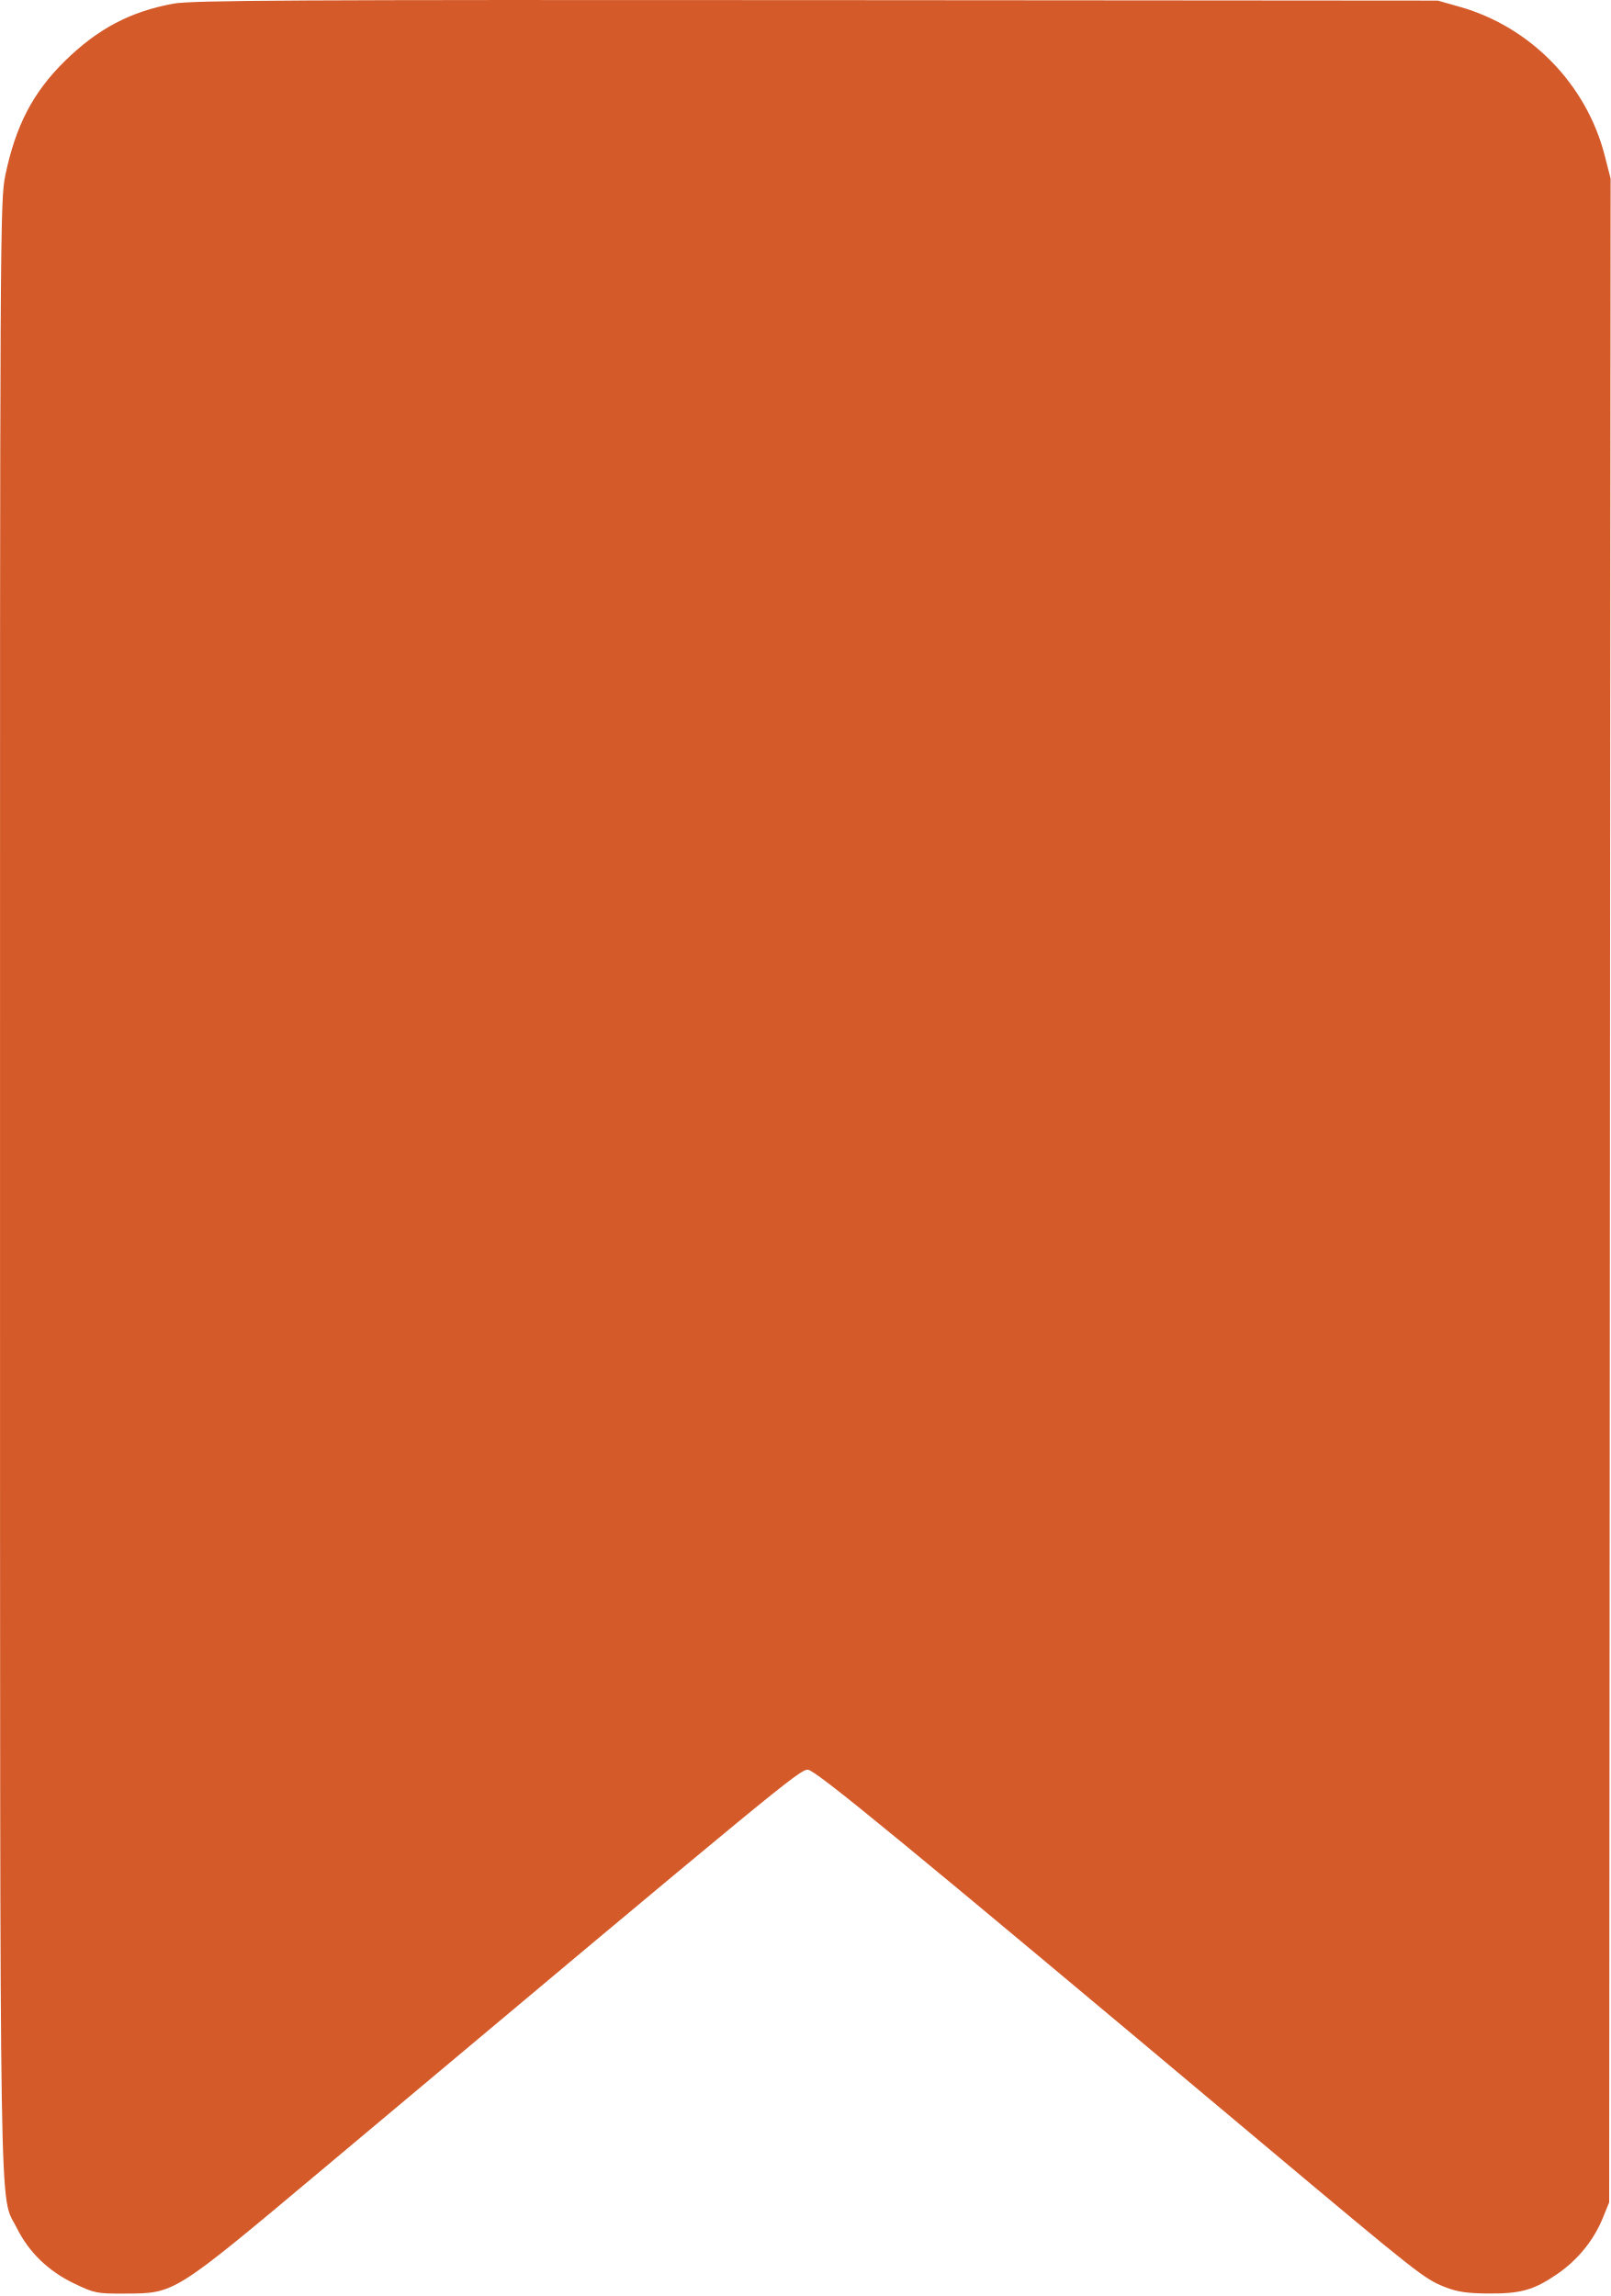
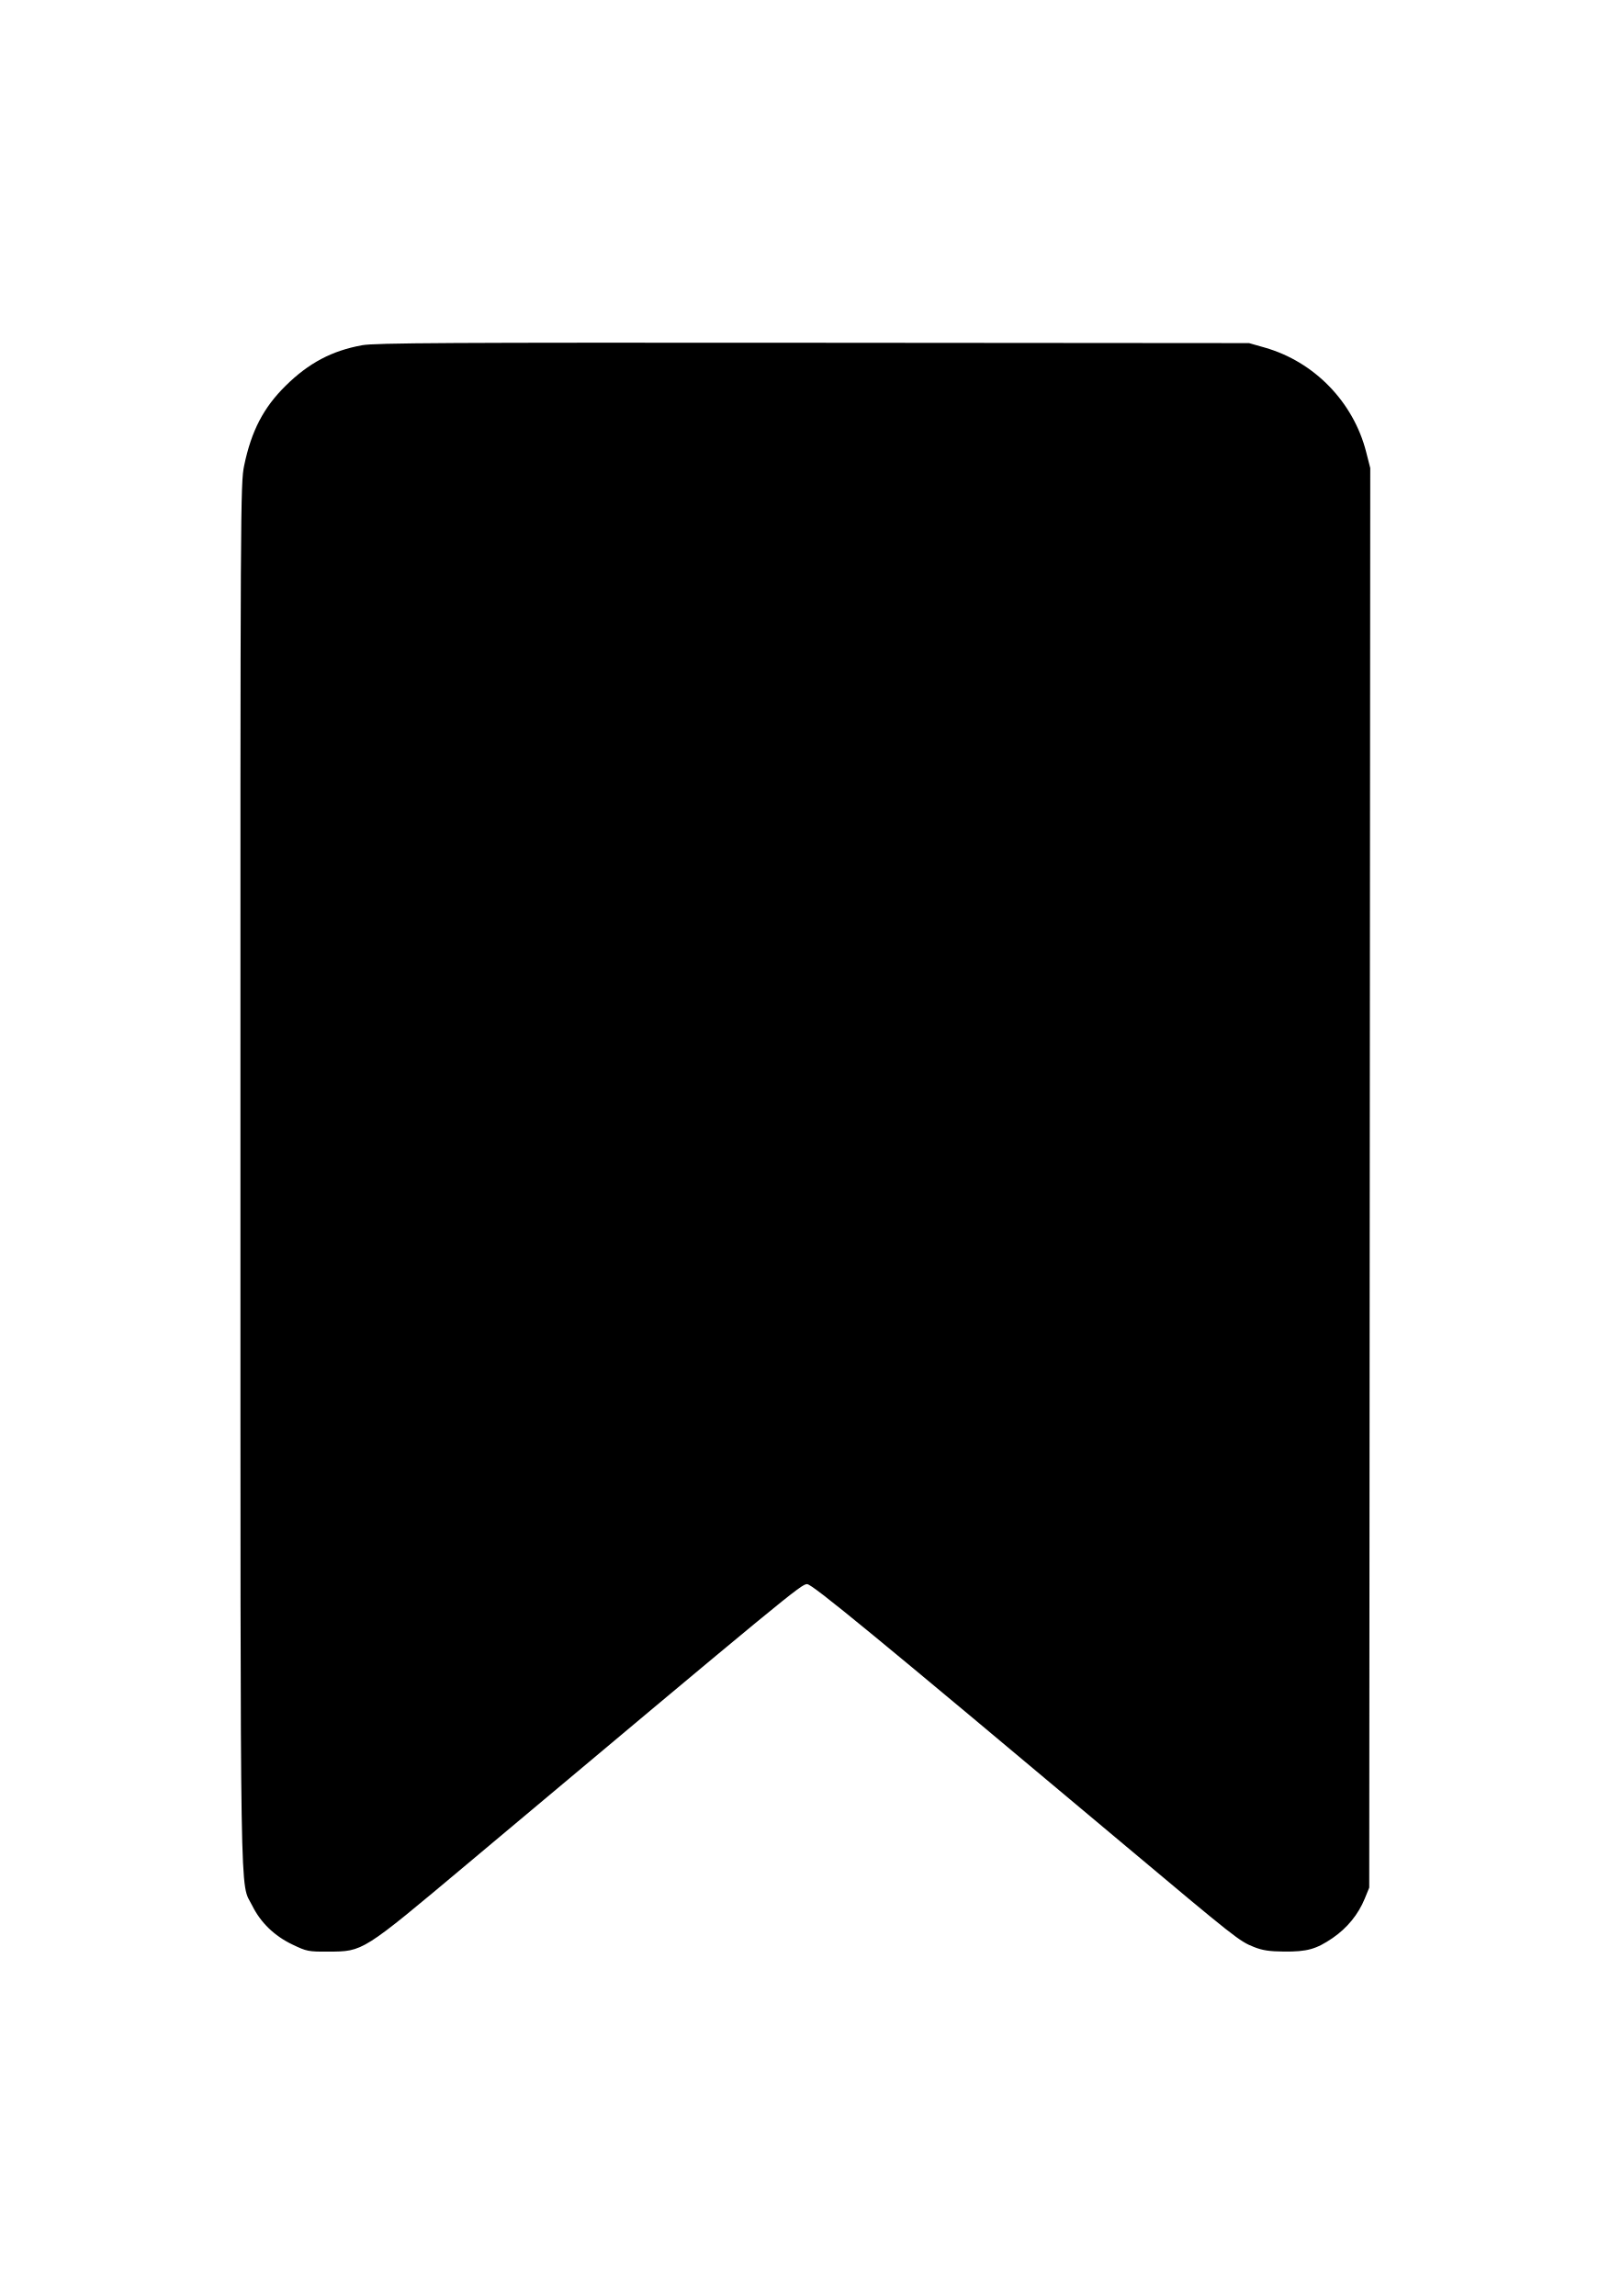
- <svg xmlns="http://www.w3.org/2000/svg" width="564" height="804" viewBox="0 0 564 804" fill="none">
-   <path fill-rule="evenodd" clip-rule="evenodd" d="M60.755 1.271C45.645 4.02 34.122 10.121 22.609 21.468C11.53 32.386 5.494 43.984 1.878 61.301C0.016 70.218 -0.033 79.51 0.008 415.409C0.055 793.097 -0.358 767.555 5.905 780.208C10.094 788.67 16.937 795.295 25.948 799.614C33.124 803.053 33.902 803.206 43.948 803.155C61.316 803.067 60.661 803.481 112.948 759.634C274.045 624.541 279.914 619.708 282.855 619.708C285.452 619.708 315.897 644.73 440.423 749.208C497.056 796.724 498.614 797.952 505.948 800.865C510.165 802.539 513.664 803.067 520.948 803.128C532.445 803.225 536.999 801.953 545.185 796.357C552.411 791.419 558.003 784.559 561.205 776.708L563.448 771.208L563.702 416.891L563.956 62.574L561.894 54.498C555.536 29.596 535.972 9.466 511.302 2.444L503.448 0.208L285.948 0.04C103.349 -0.101 67.214 0.096 60.755 1.271Z" fill="#D55A2A" />
+ <svg xmlns="http://www.w3.org/2000/svg" width="564" height="804" viewBox="-120.00 0.00 804.00 804.00" fill="none">
+   <path fill-rule="evenodd" clip-rule="evenodd" d="M60.755 1.271C45.645 4.02 34.122 10.121 22.609 21.468C11.53 32.386 5.494 43.984 1.878 61.301C0.016 70.218 -0.033 79.51 0.008 415.409C0.055 793.097 -0.358 767.555 5.905 780.208C10.094 788.67 16.937 795.295 25.948 799.614C33.124 803.053 33.902 803.206 43.948 803.155C61.316 803.067 60.661 803.481 112.948 759.634C274.045 624.541 279.914 619.708 282.855 619.708C285.452 619.708 315.897 644.73 440.423 749.208C497.056 796.724 498.614 797.952 505.948 800.865C510.165 802.539 513.664 803.067 520.948 803.128C532.445 803.225 536.999 801.953 545.185 796.357C552.411 791.419 558.003 784.559 561.205 776.708L563.448 771.208L563.702 416.891L563.956 62.574L561.894 54.498C555.536 29.596 535.972 9.466 511.302 2.444L503.448 0.208L285.948 0.04C103.349 -0.101 67.214 0.096 60.755 1.271Z" fill="currentColor" />
</svg>
